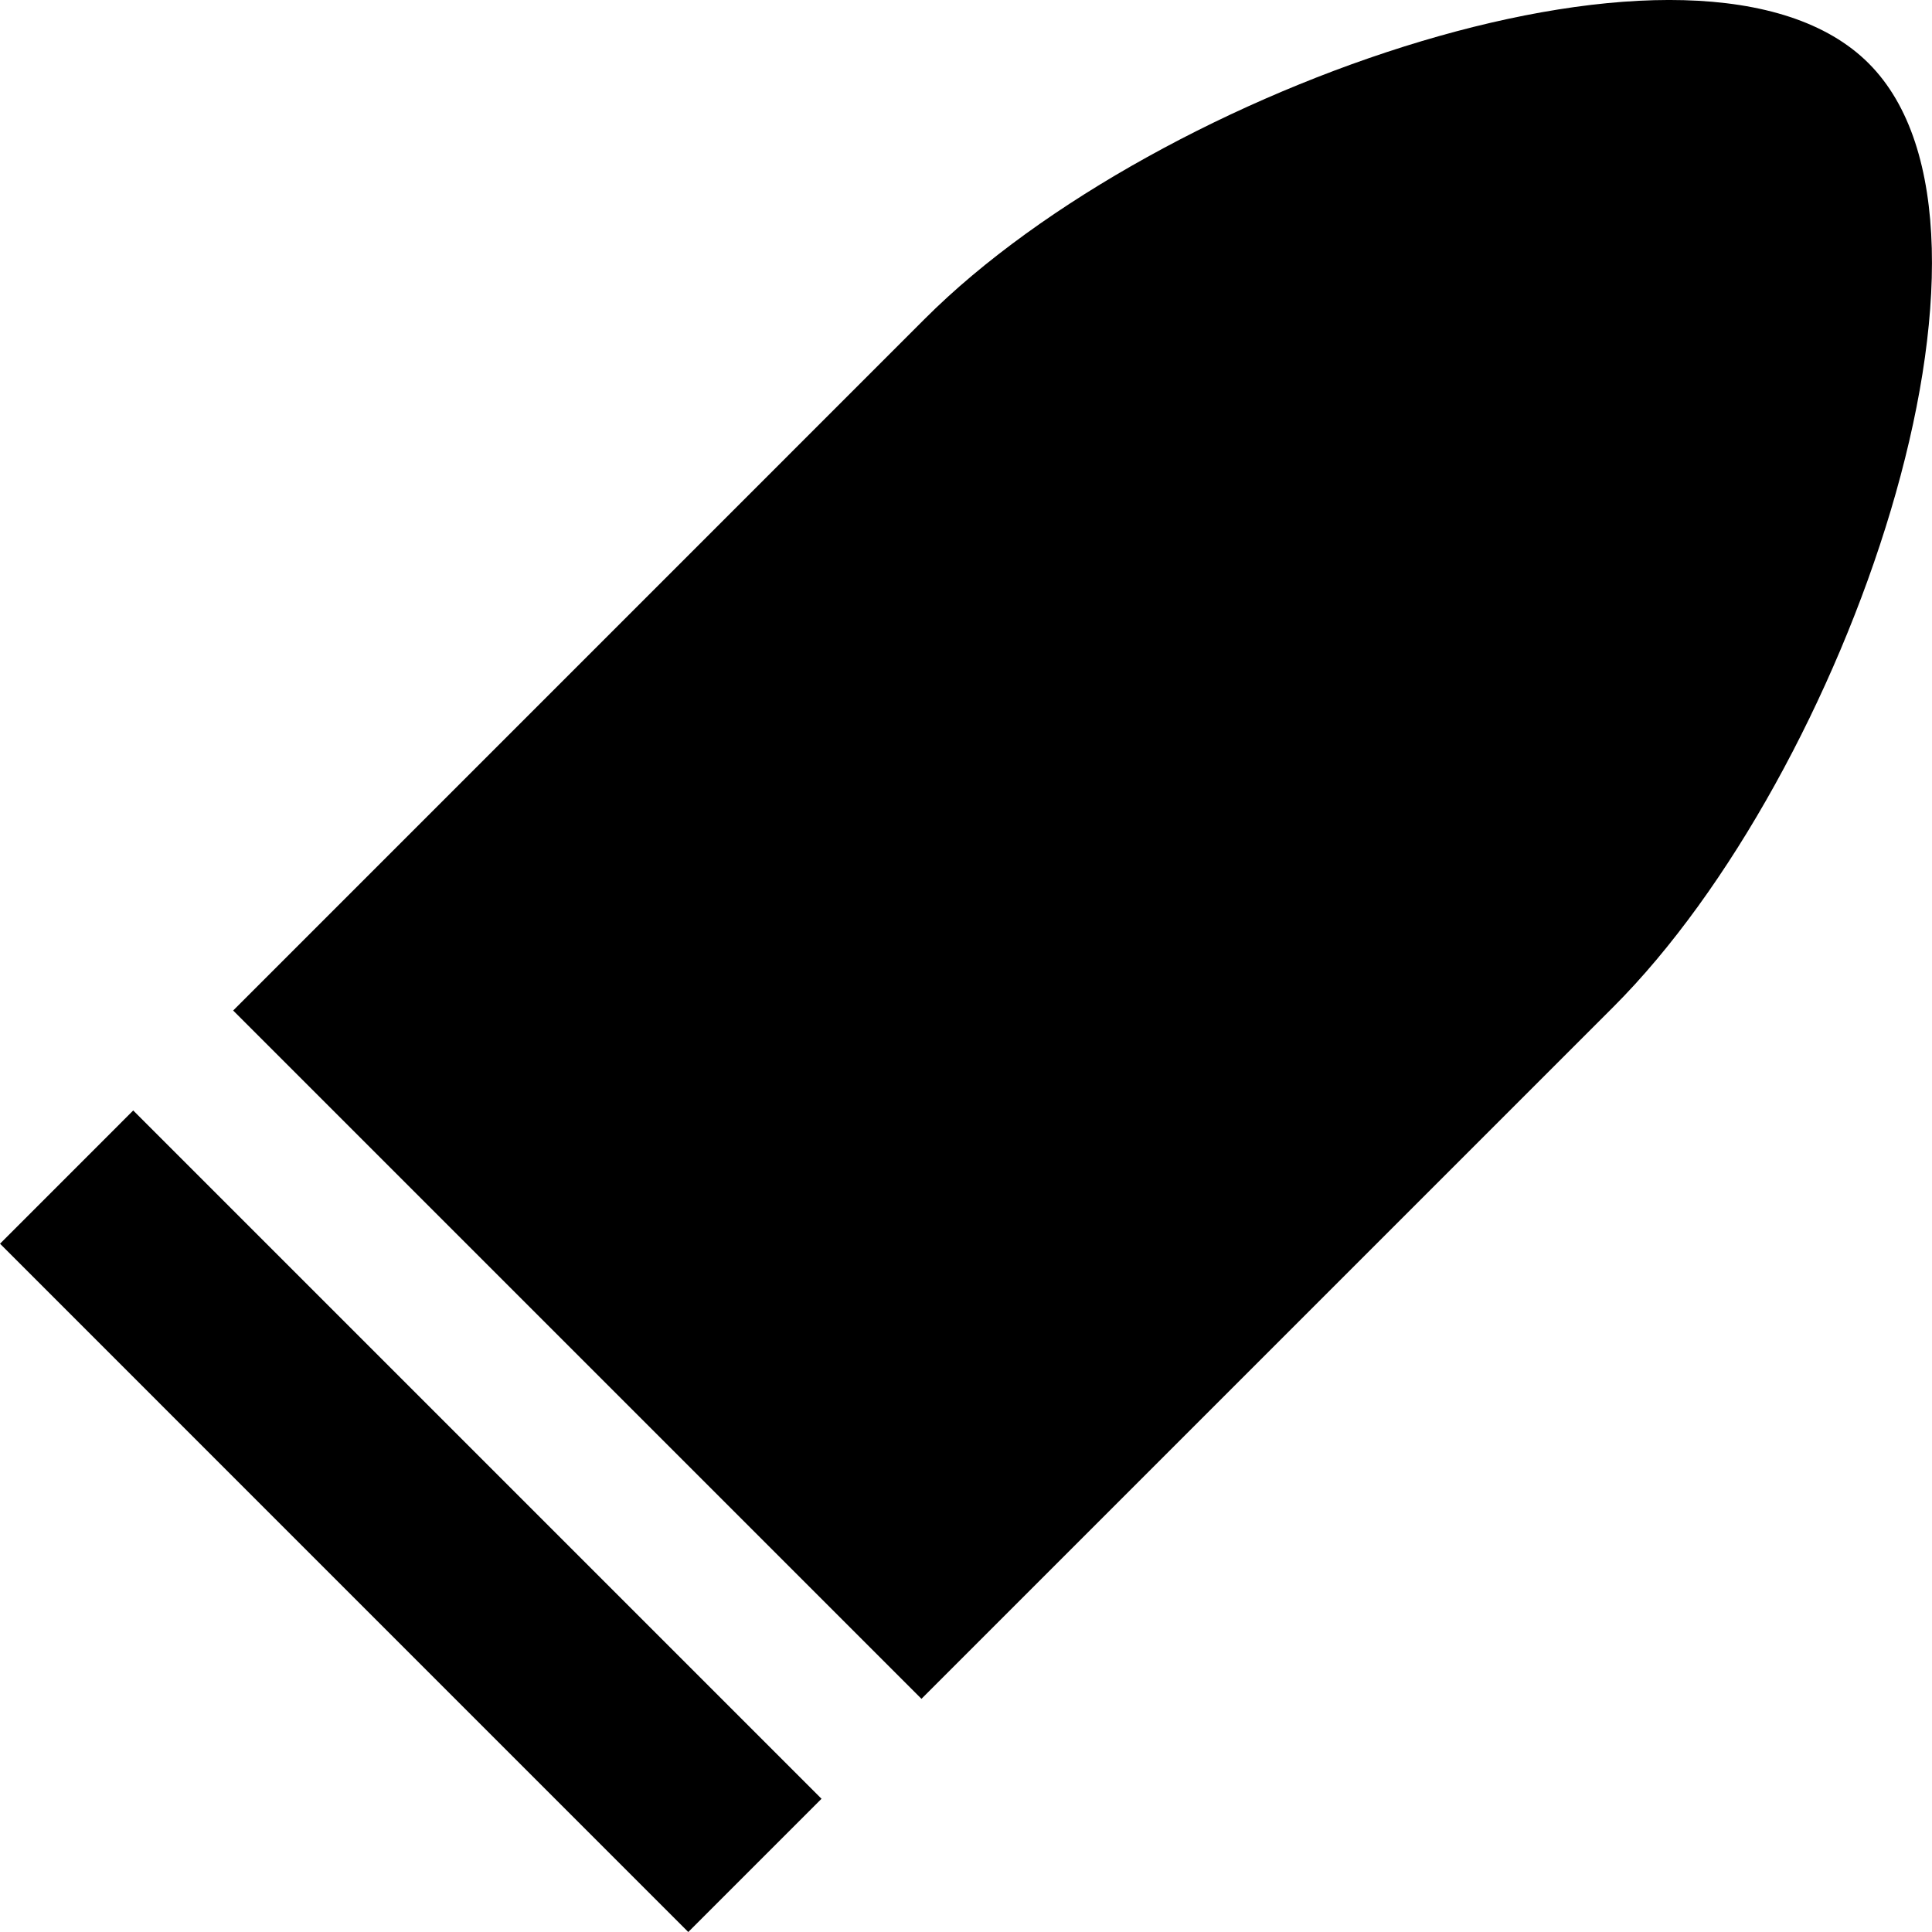
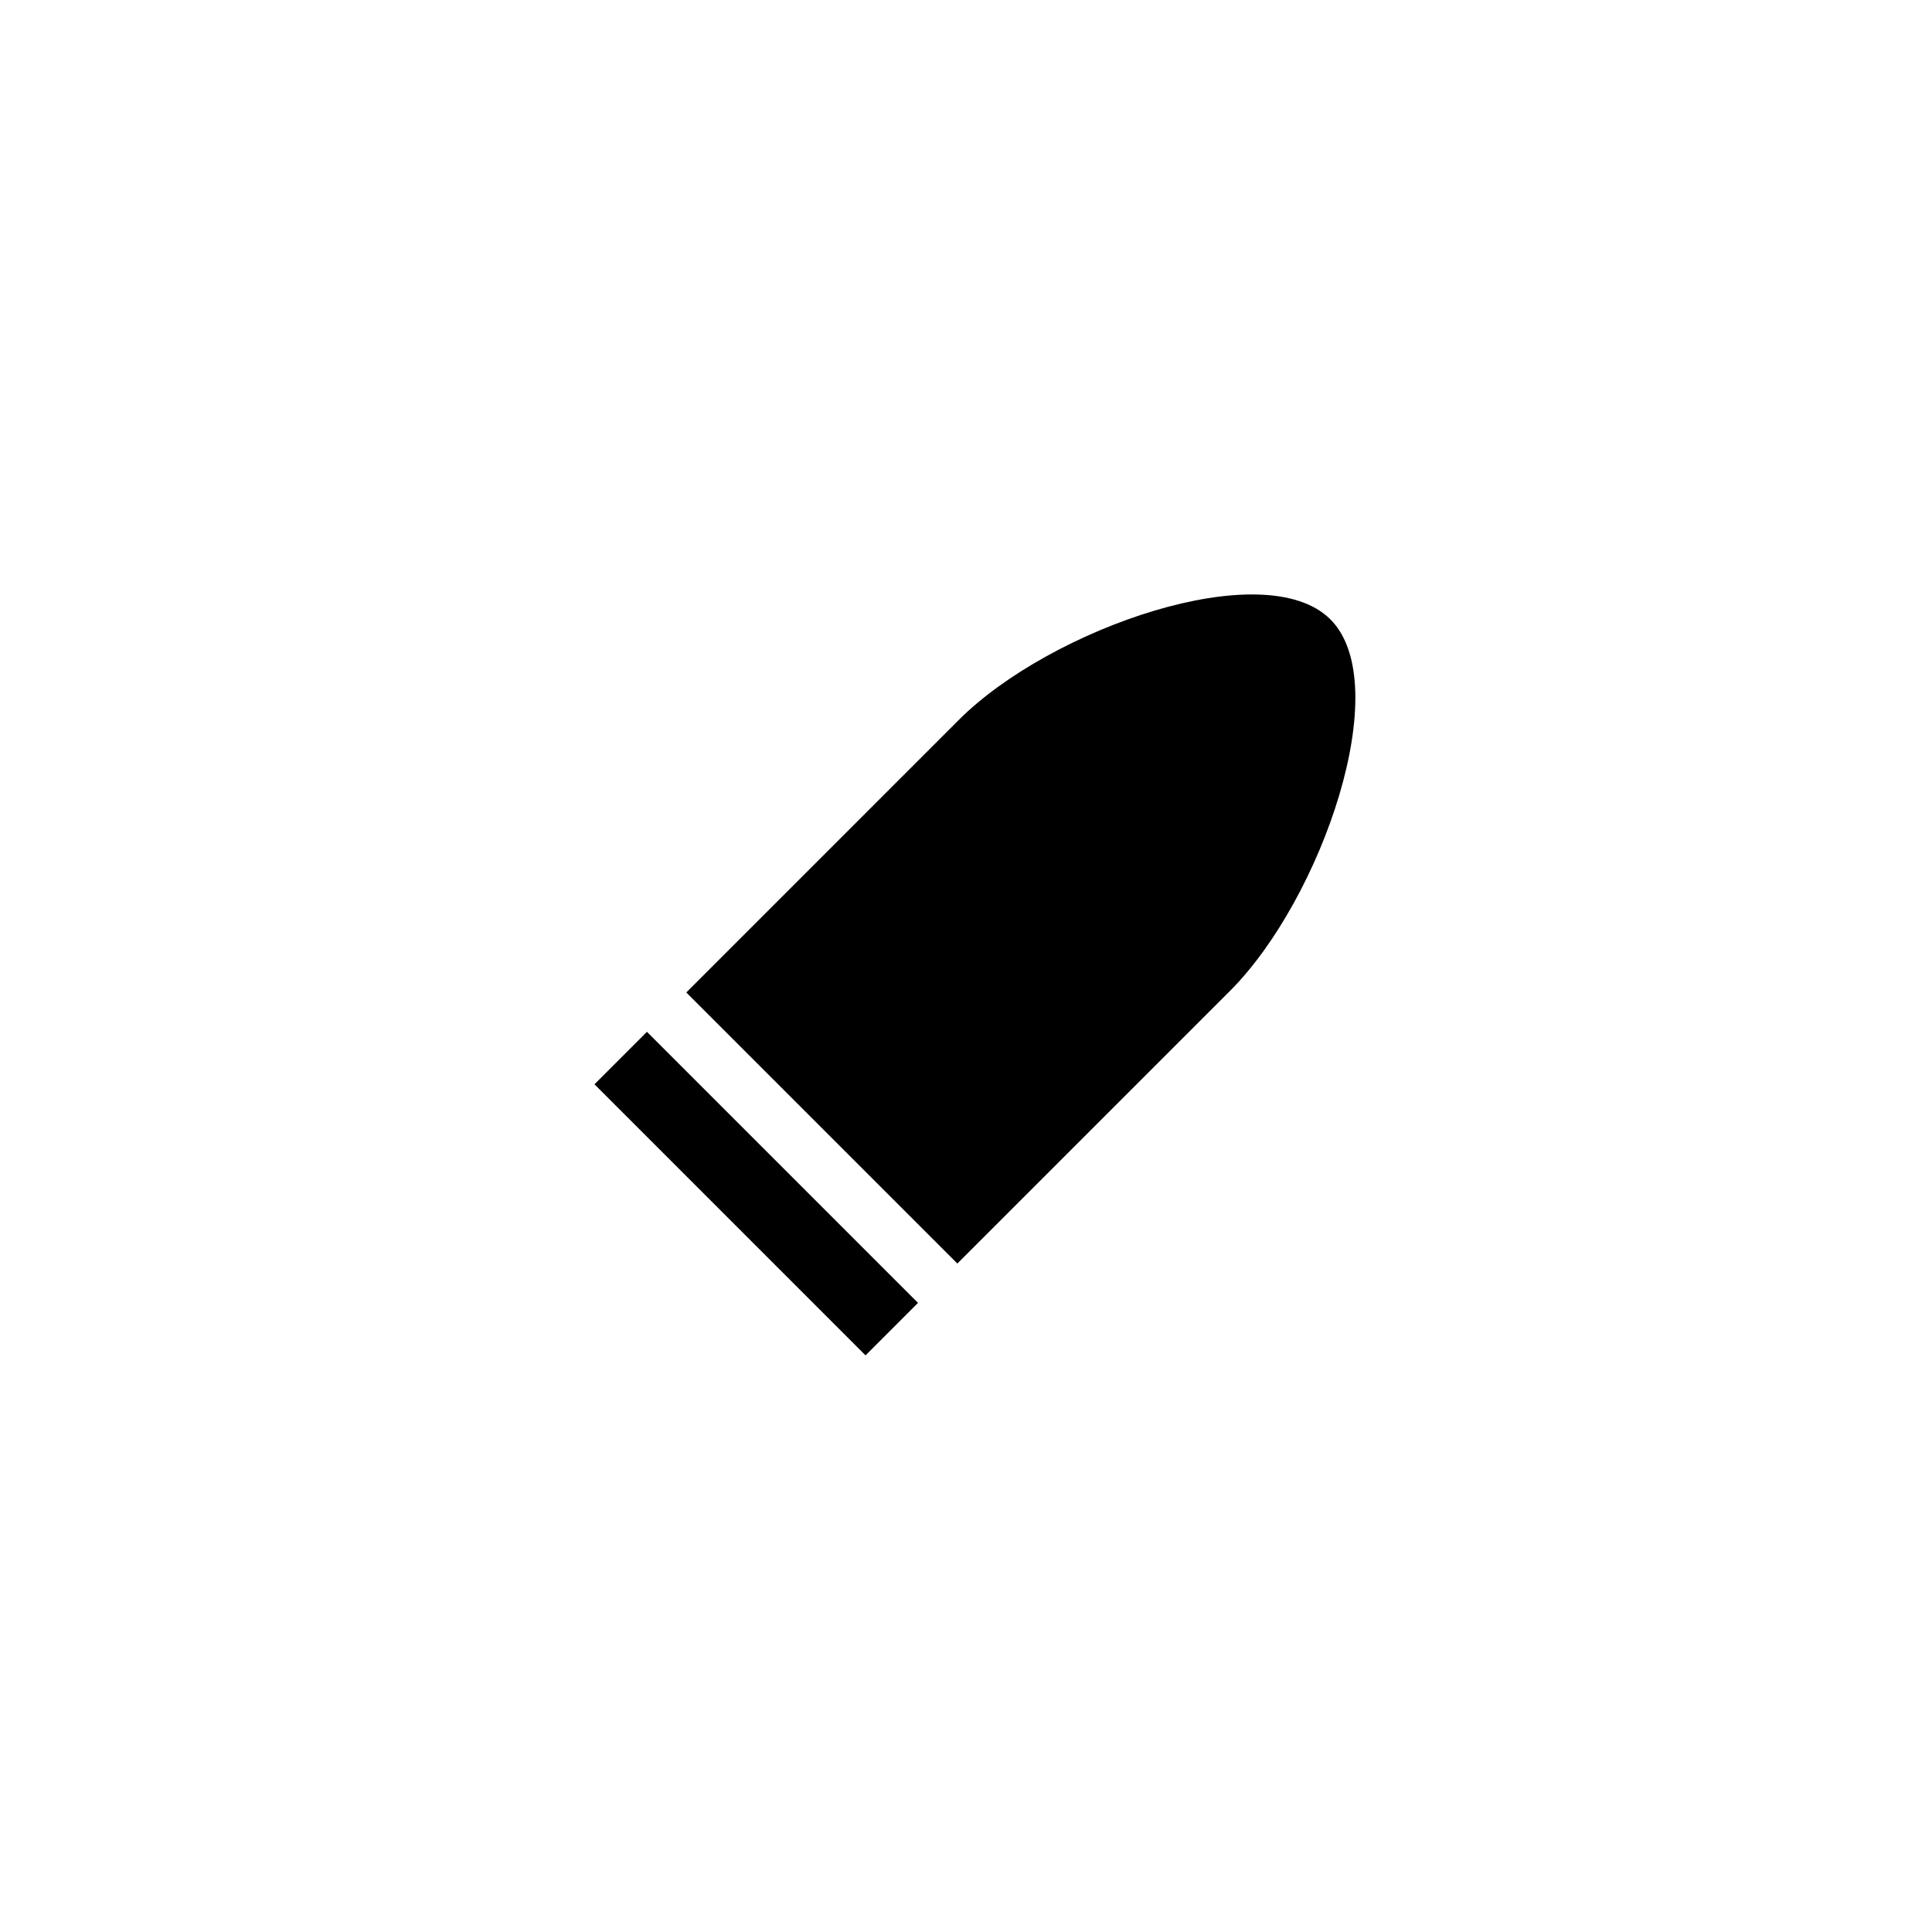
- <svg xmlns="http://www.w3.org/2000/svg" version="1.1" id="_x32_" width="80px;" height="80px;" viewBox="0 0 512 512" xml:space="preserve">
+ <svg xmlns="http://www.w3.org/2000/svg" version="1.1" id="_x32_" width="80px;" height="80px;" viewBox="-400 -400 1300 1300" xml:space="preserve">
  <style type="text/css">

	.st0{fill:#000000;margin:10%;}

</style>
  <g>
    <path class="st0" d="M495.212,16.785c-44.125-44.141-188.297,5.875-250.078,67.656S61.79,267.8,61.79,267.8l182.406,182.407   c0,0,121.563-121.579,183.359-183.36C489.321,205.082,539.337,60.91,495.212,16.785z" />
    <polygon class="st0" points="0.009,329.597 182.399,512.004 217.712,476.691 35.306,294.285  " />
  </g>
</svg>
